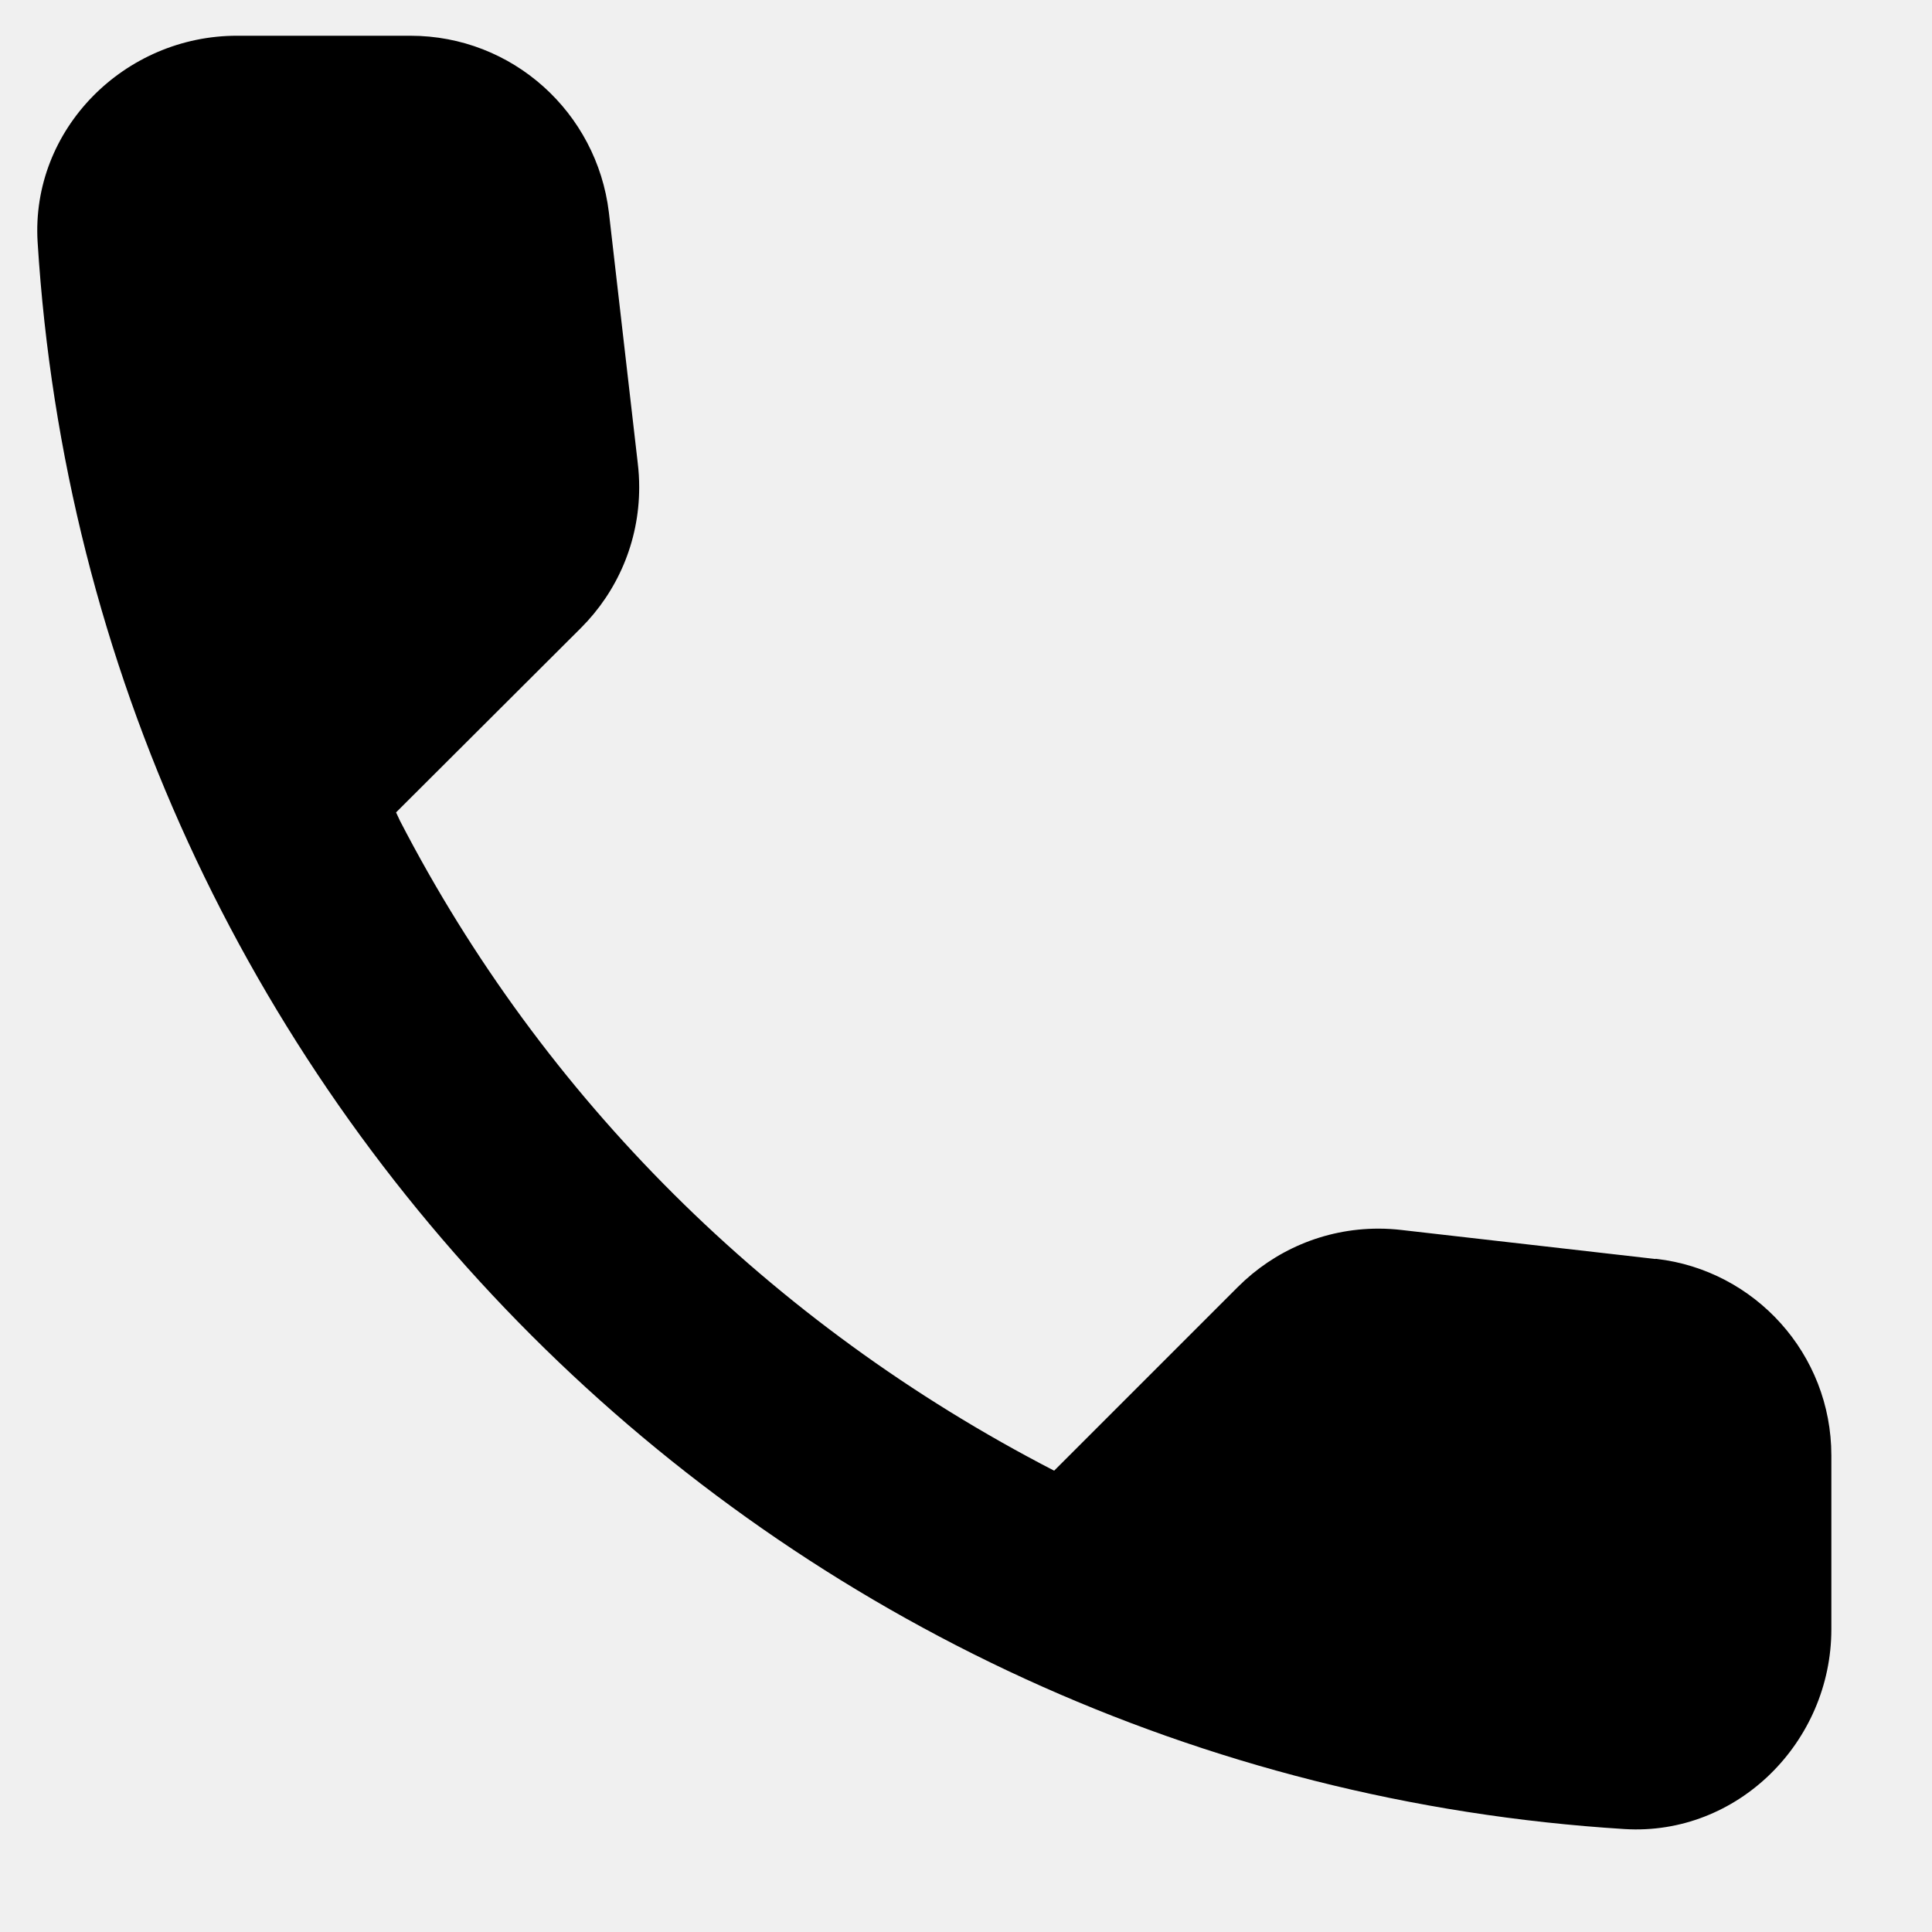
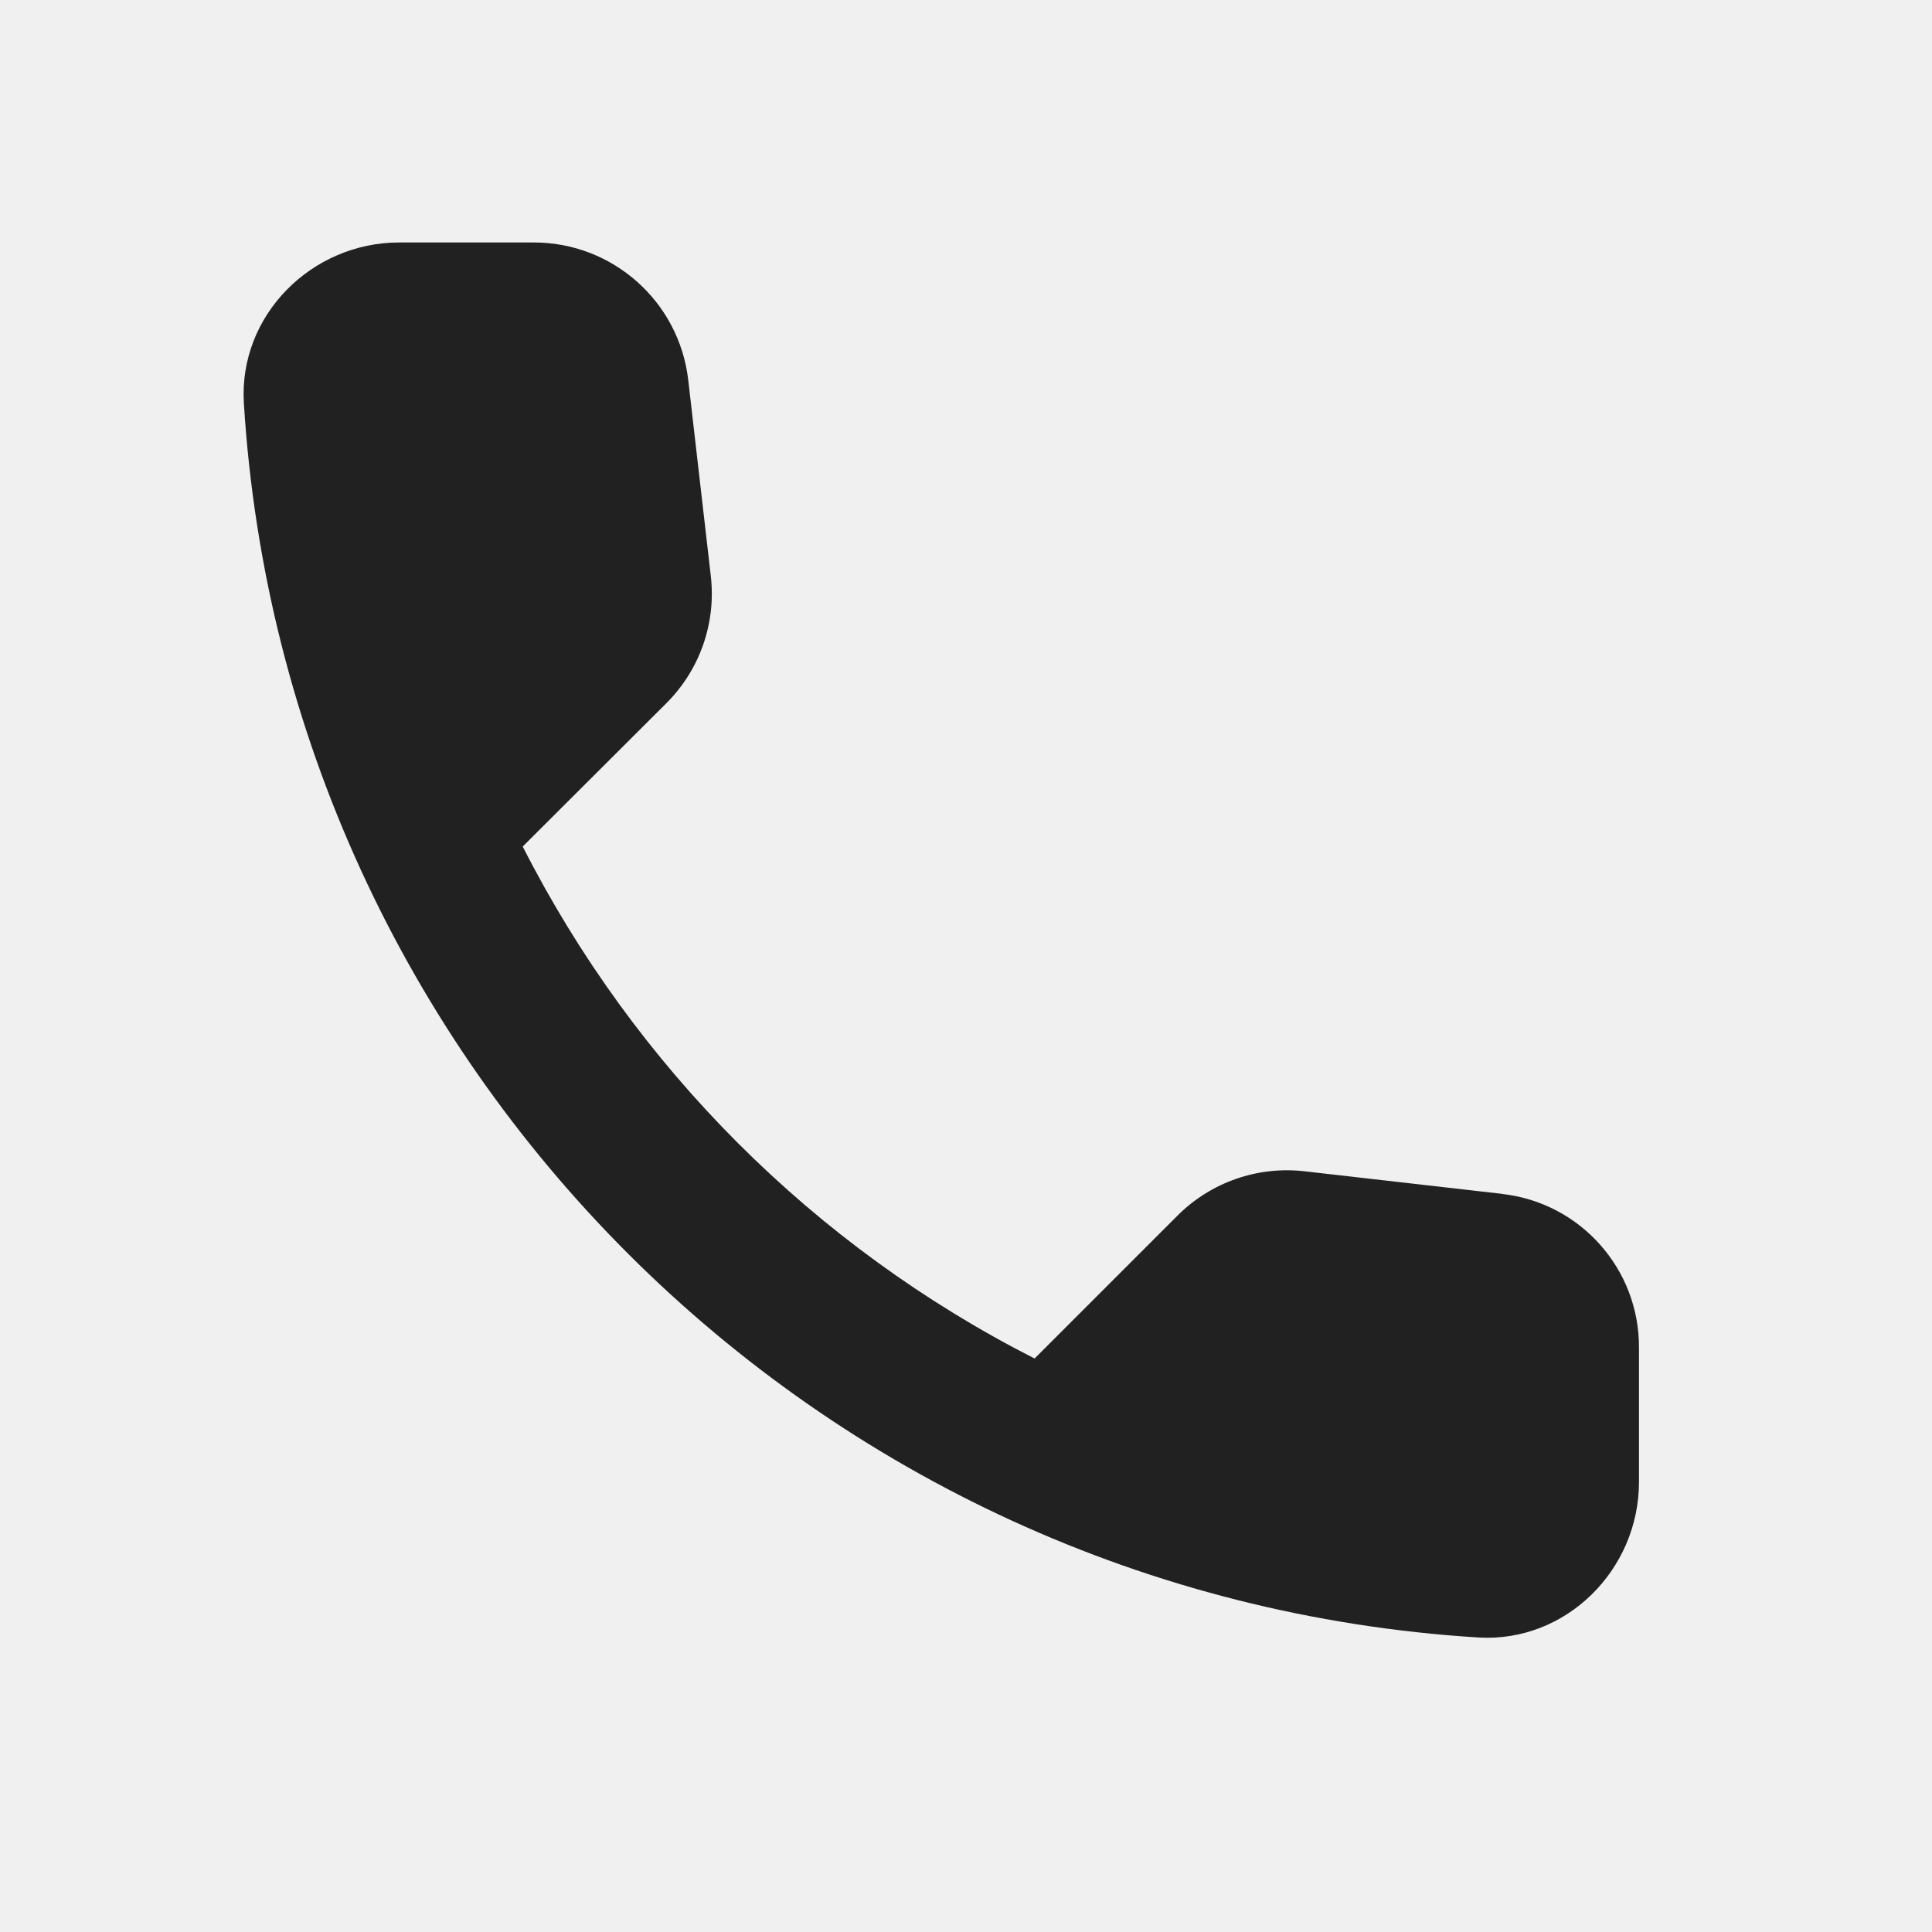
- <svg xmlns="http://www.w3.org/2000/svg" version="1.1" width="32" height="32" viewBox="0 0 32 32">
-   <path d="M27.419 20.853l-4.201-0.48c-0.116-0.014-0.25-0.023-0.385-0.023-0.909 0-1.732 0.369-2.328 0.964l-3.045 3.045c-4.718-2.435-8.467-6.185-10.835-10.764l-0.065-0.139 3.063-3.056c0.596-0.596 0.964-1.419 0.964-2.328 0-0.136-0.008-0.27-0.024-0.401l0.002 0.016-0.48-4.169c-0.199-1.655-1.595-2.926-3.287-2.926-0.001 0-0.003 0-0.004 0h-2.861c-1.87-0.005-3.424 1.55-3.31 3.417 0.878 14.126 12.176 25.408 26.286 26.286 1.867 0.114 3.424-1.44 3.424-3.31v-2.862c0-0.005 0-0.010 0-0.016 0-1.681-1.266-3.067-2.897-3.256l-0.015-0.001z" />
+ <svg xmlns="http://www.w3.org/2000/svg" width="18" height="18" fill="none">
+   <g clip-path="url(#a)">
+     <path d="m13.996 11.123-1.838-.21a1.441 1.441 0 0 0-1.187.412l-1.332 1.332a10.888 10.888 0 0 1-4.769-4.77L6.21 6.55a1.44 1.44 0 0 0 .412-1.187l-.21-1.824a1.448 1.448 0 0 0-1.44-1.28H3.72c-.818 0-1.498.68-1.448 1.498.384 6.18 5.327 11.115 11.5 11.499.817.05 1.498-.63 1.498-1.448v-1.252a1.434 1.434 0 0 0-1.274-1.432Z" fill="#212121" />
+   </g>
+   <defs>
+     <clipPath id="a">
+       <path fill="#fff" d="M0 0h18v18H0z" />
+     </clipPath>
+   </defs>
</svg>
